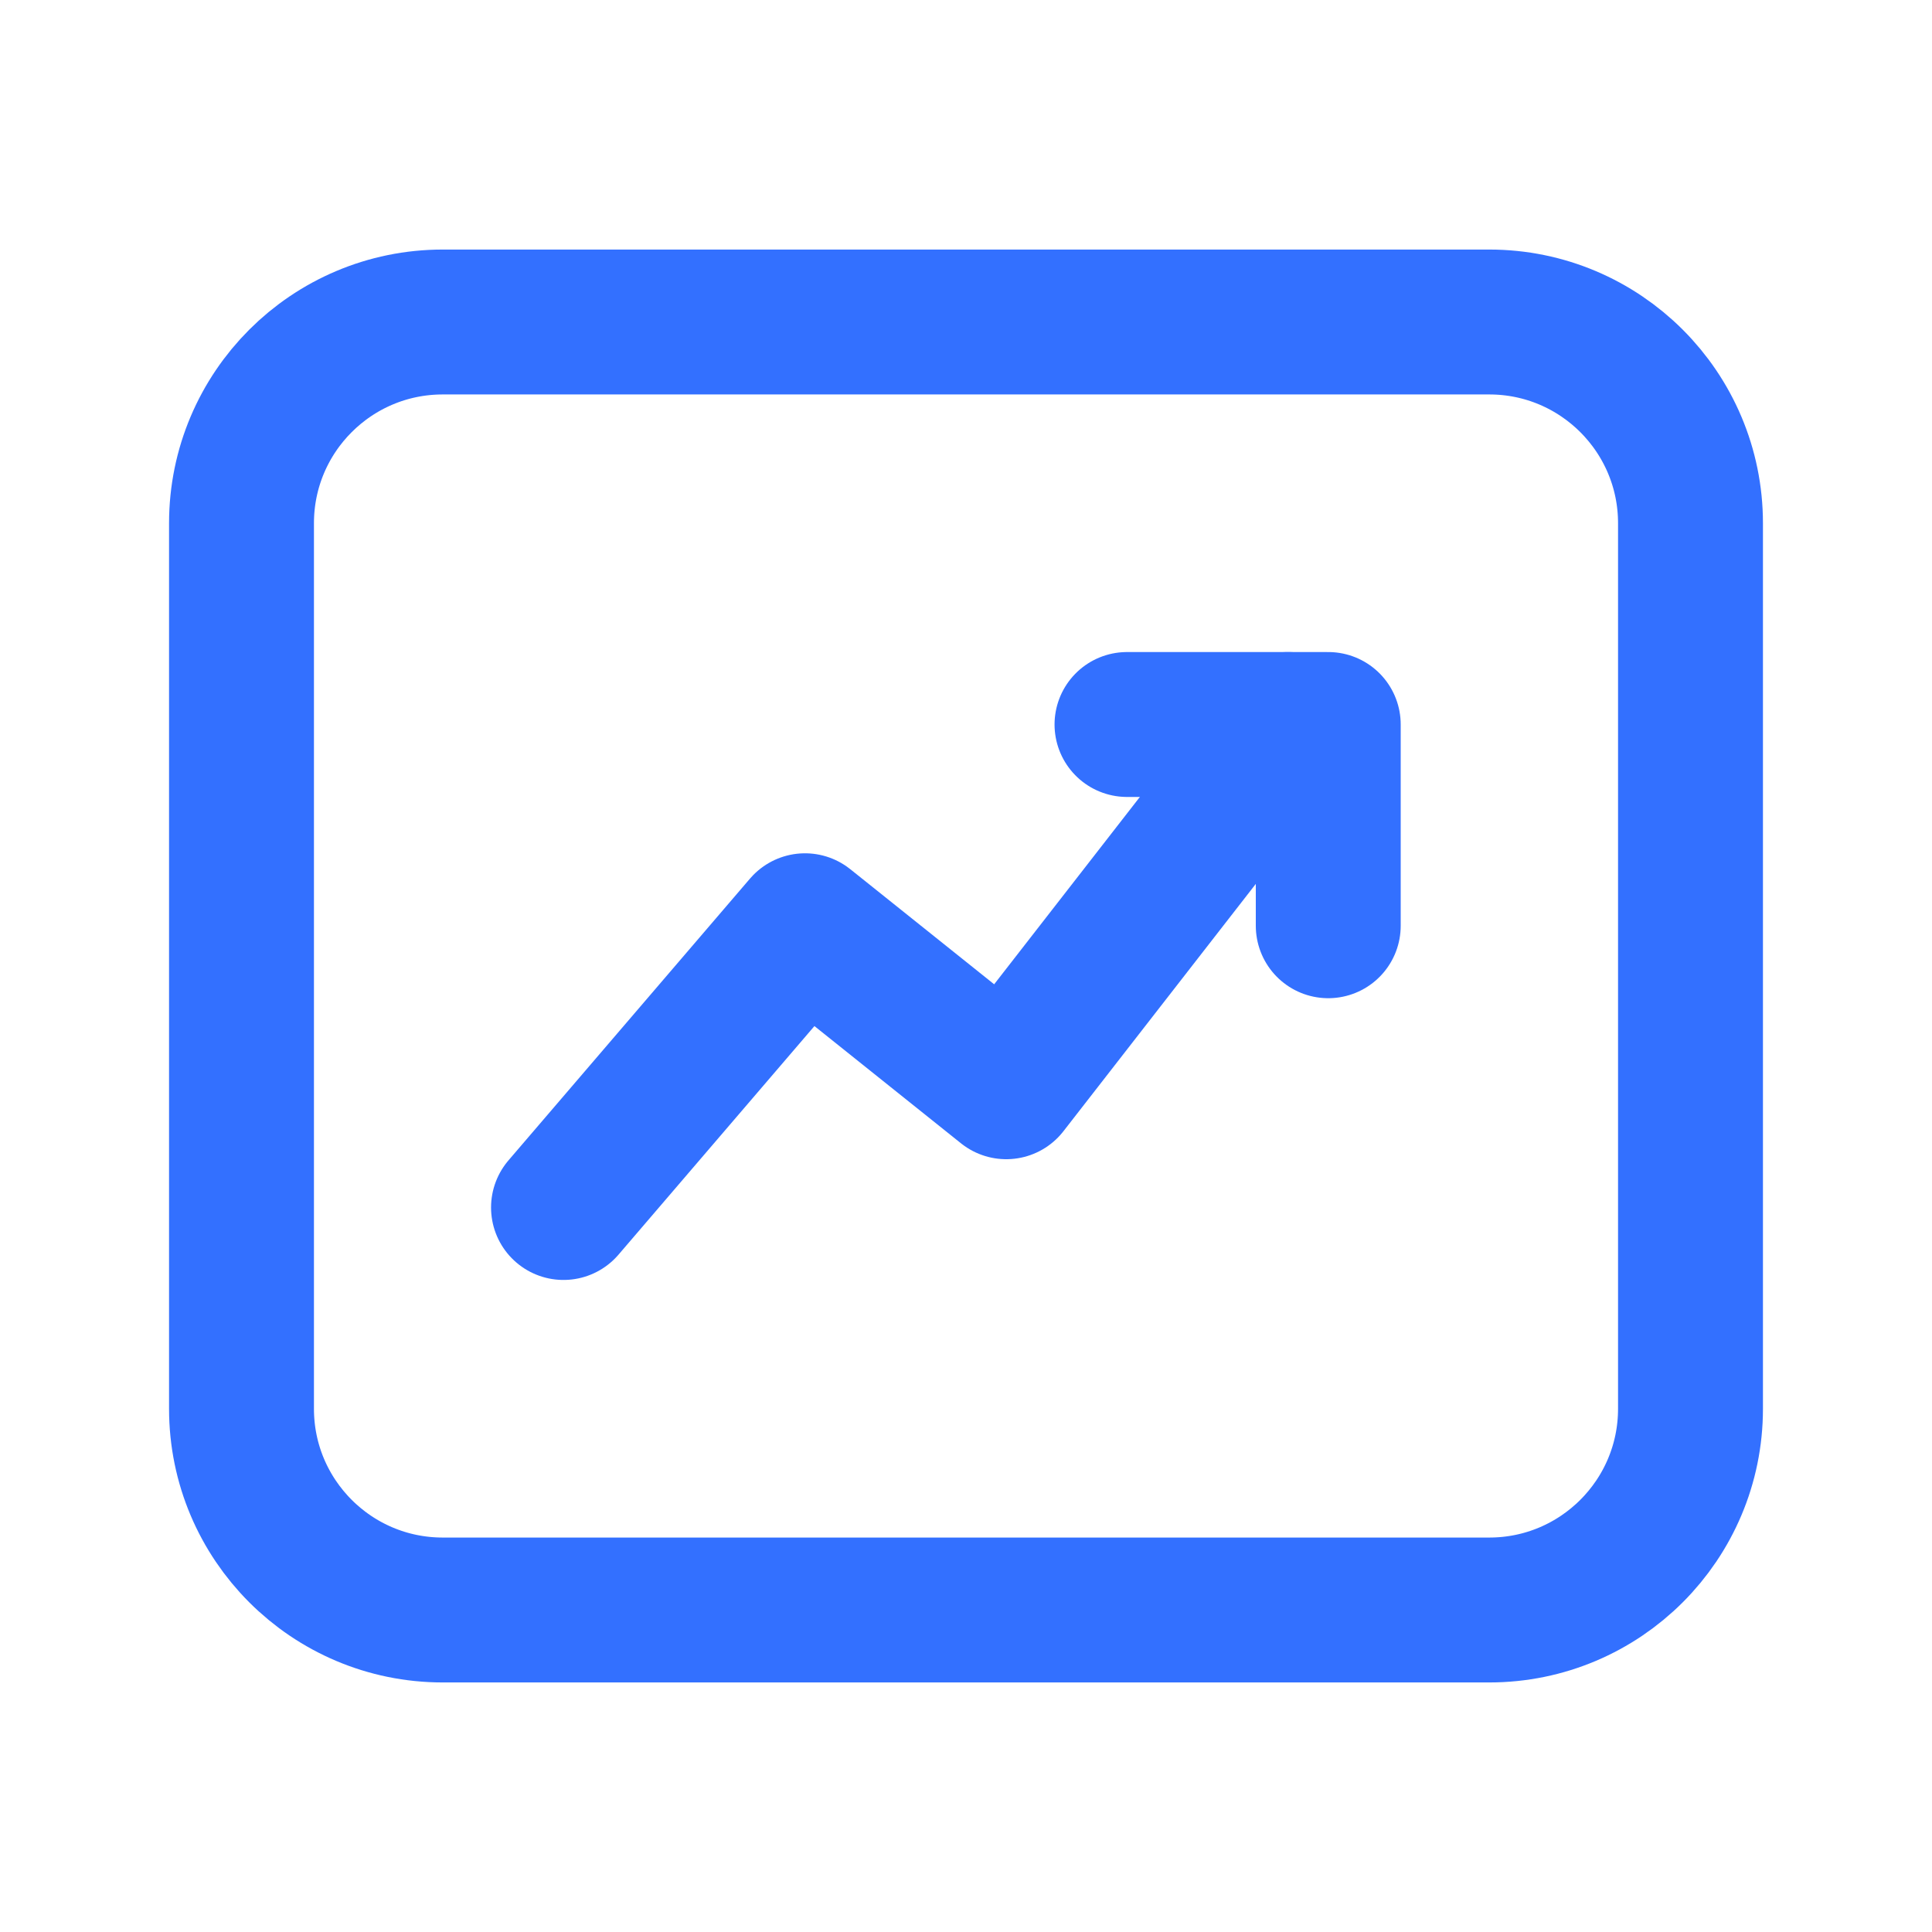
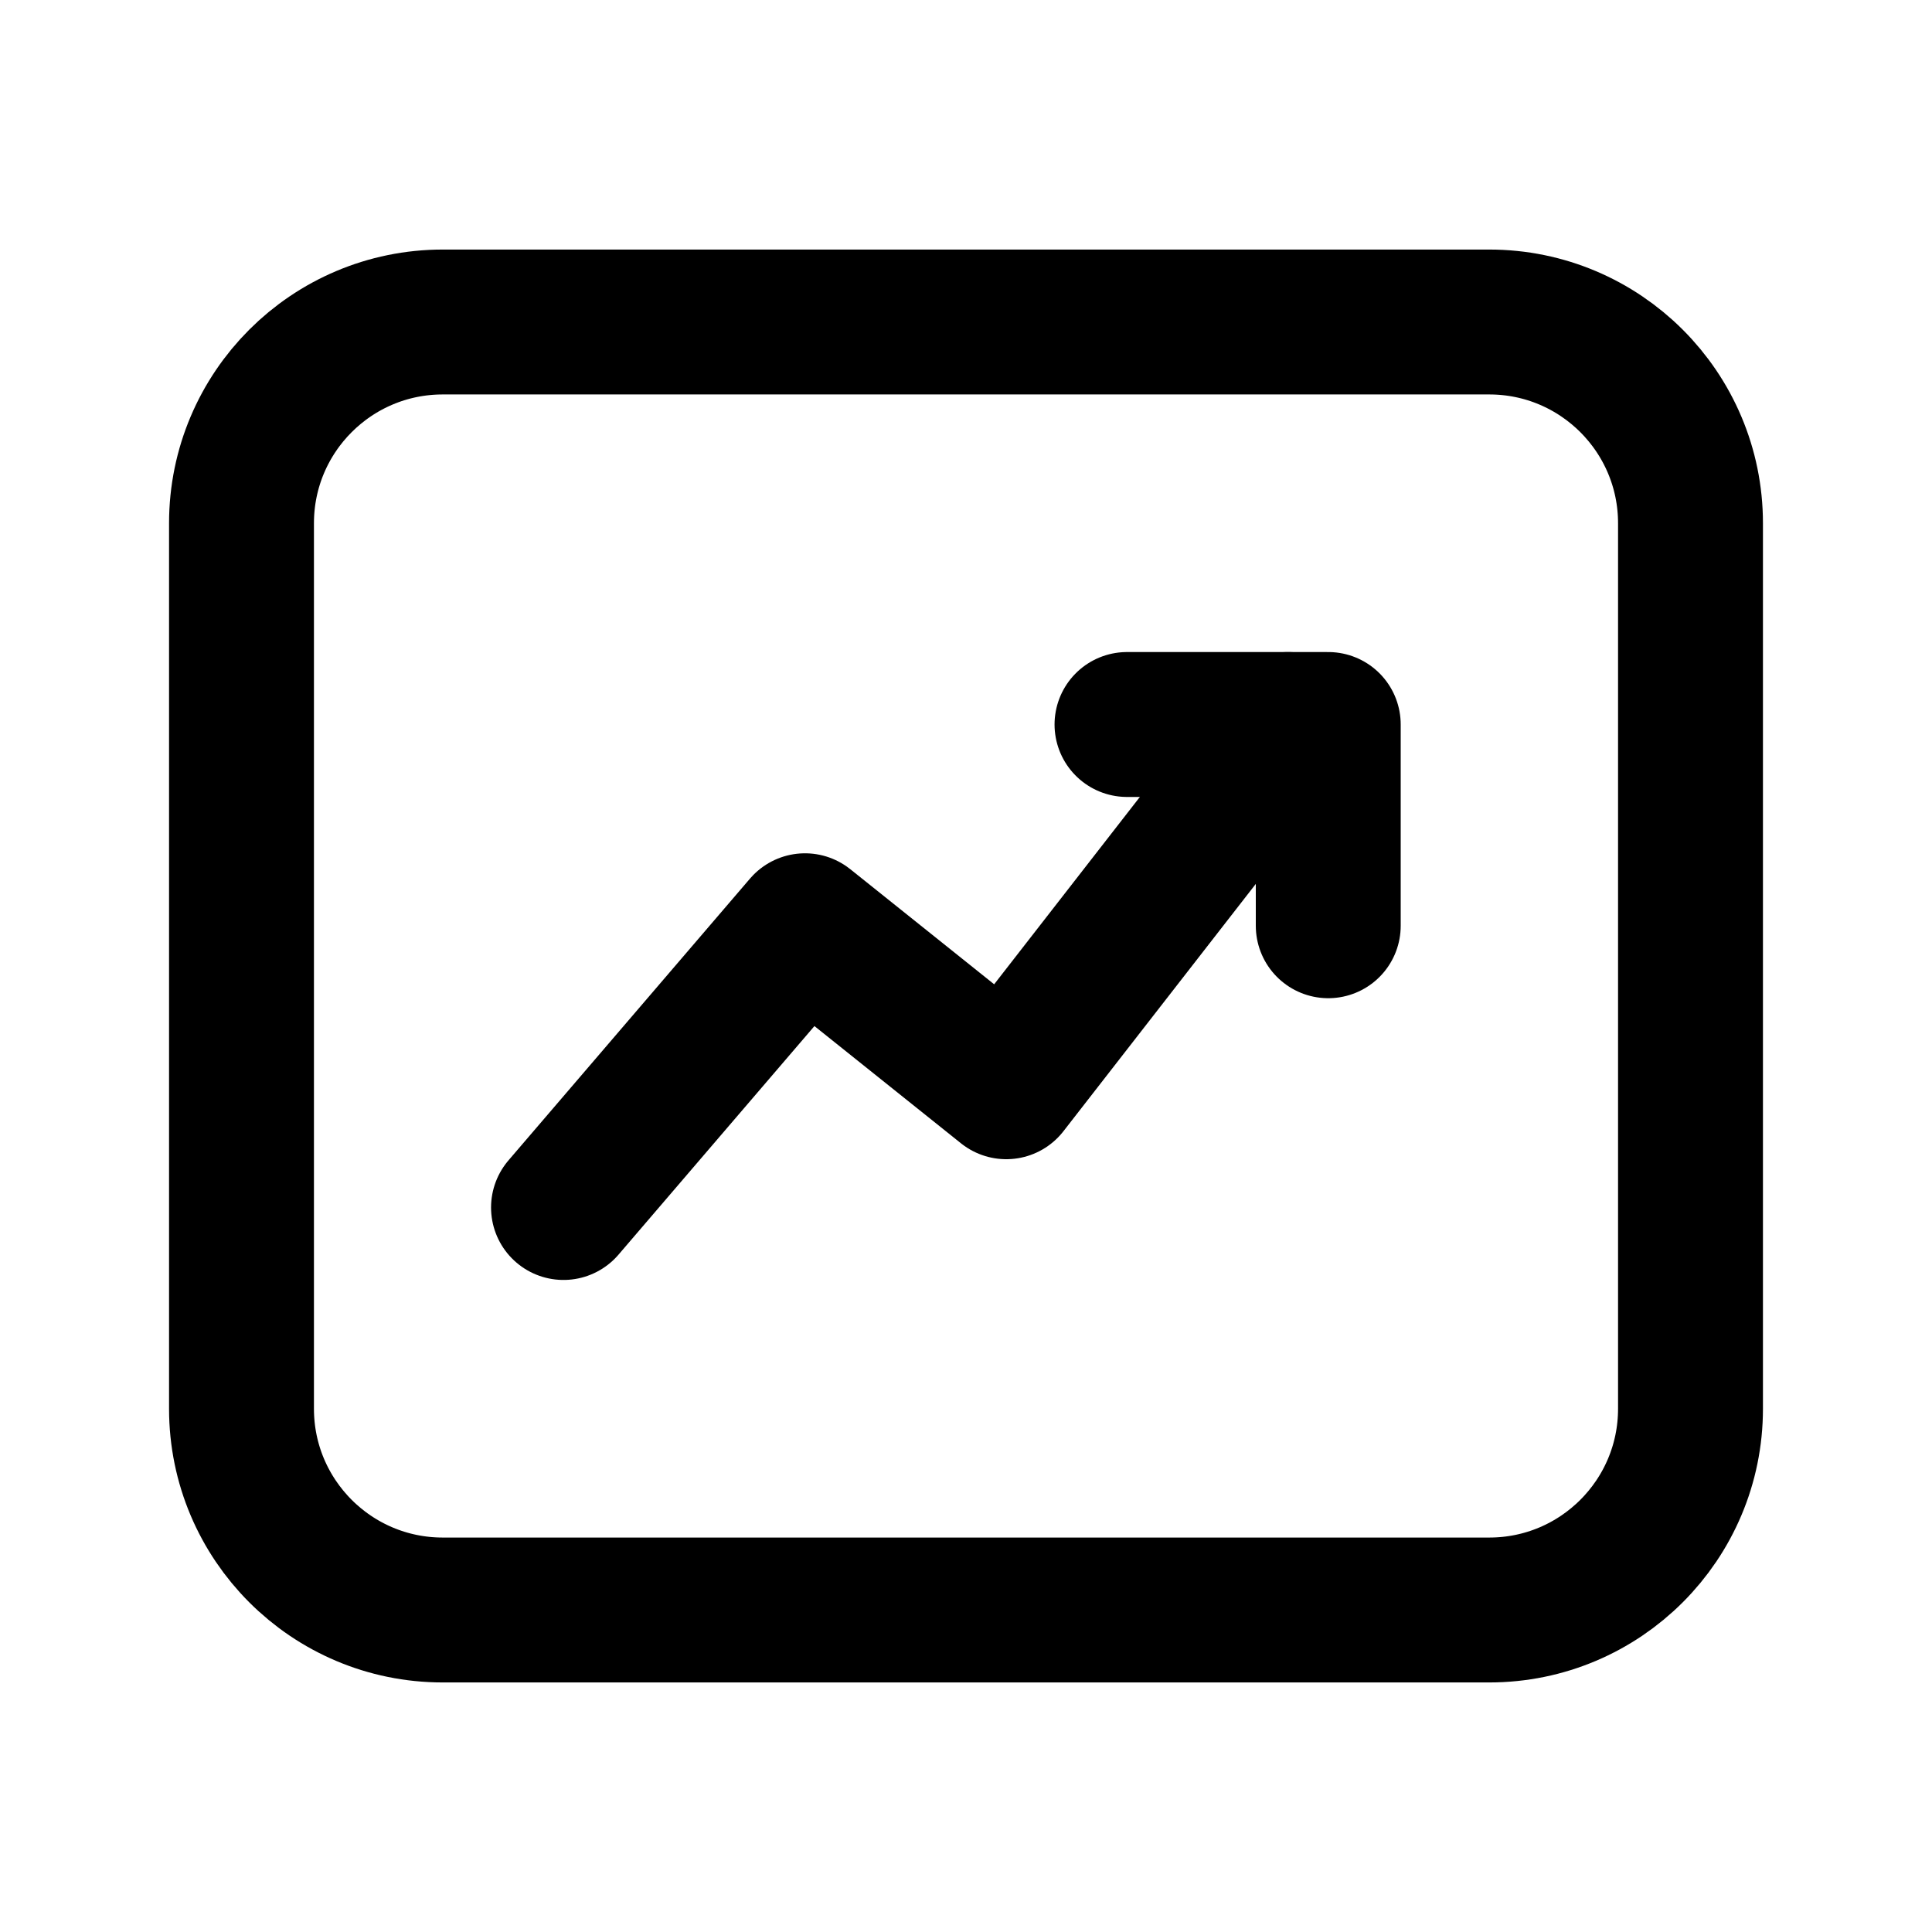
- <svg xmlns="http://www.w3.org/2000/svg" viewBox="0 0 24 24" fill="none" stroke="#3370FF" stroke-width="1.8" stroke-linecap="round" stroke-linejoin="round">
+ <svg xmlns="http://www.w3.org/2000/svg" viewBox="0 0 24 24" fill="none" stroke="currentColor" stroke-width="1.8" stroke-linecap="round" stroke-linejoin="round">
  <rect x="3" y="4" width="18" height="16" rx="2.5" />
  <path d="M7 15l3-3.5 2.5 2L16 9" />
  <path d="M16.5 9H14m2.5 0v2.5" />
</svg>
